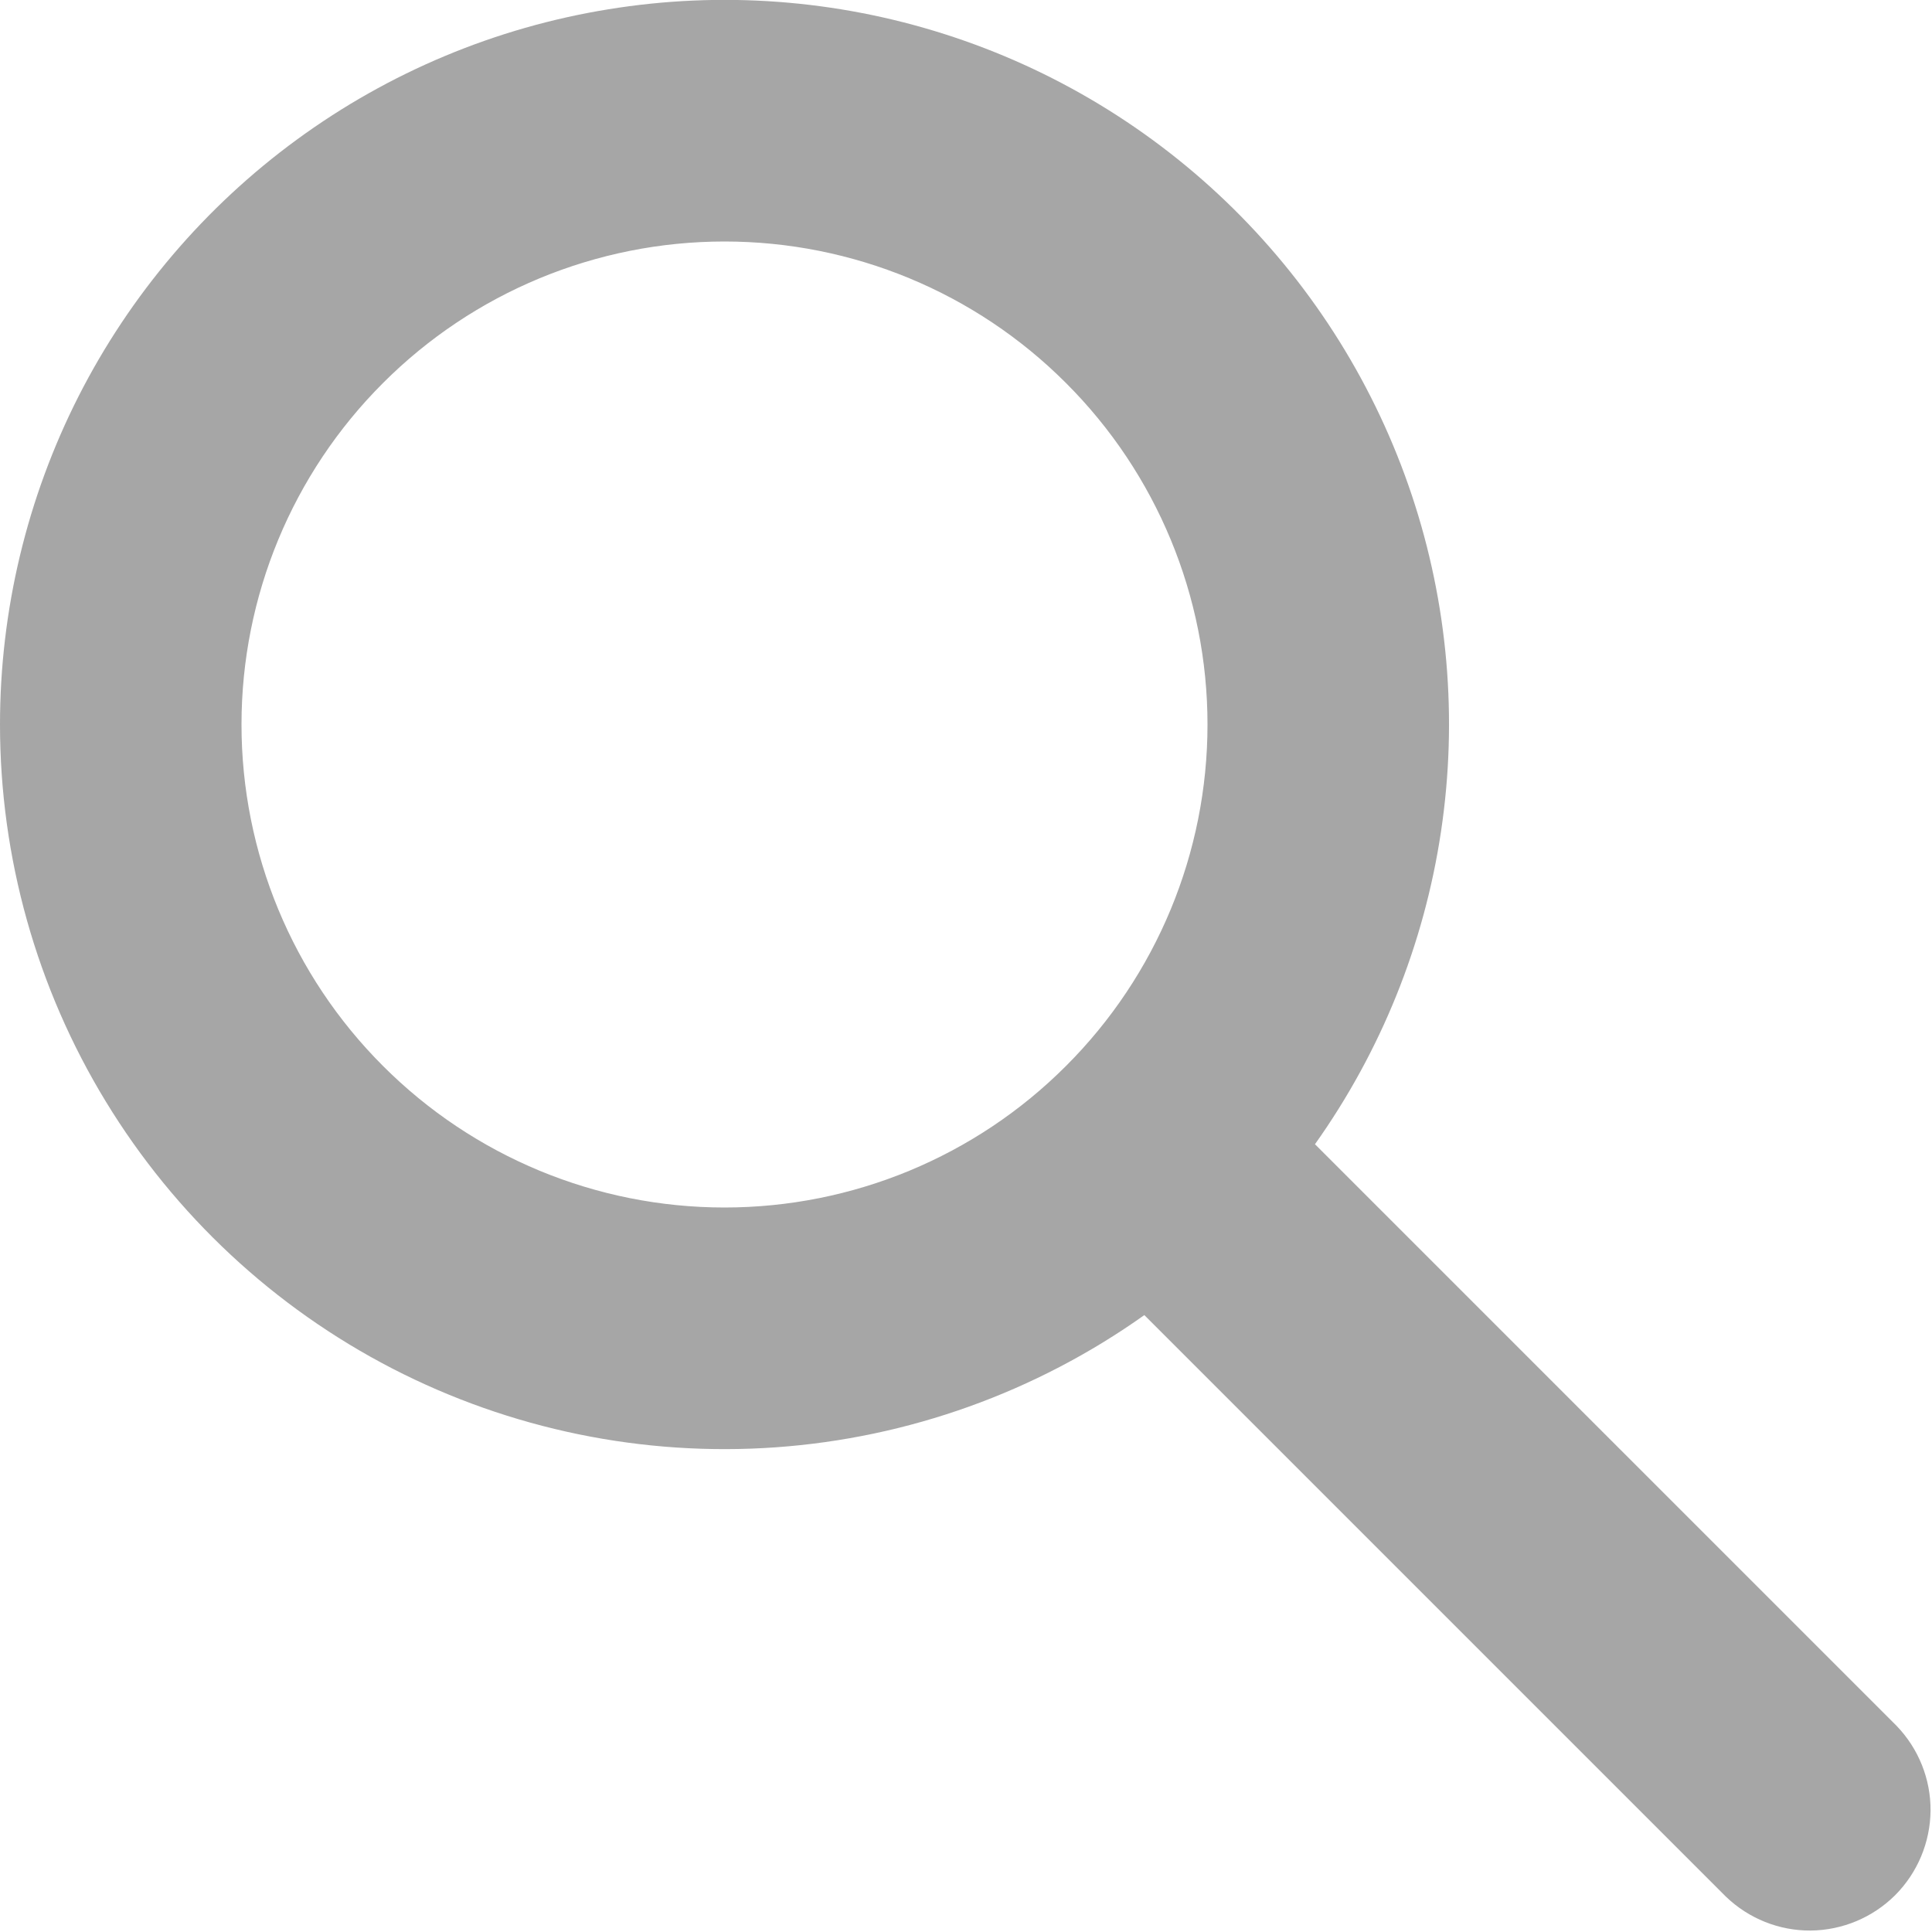
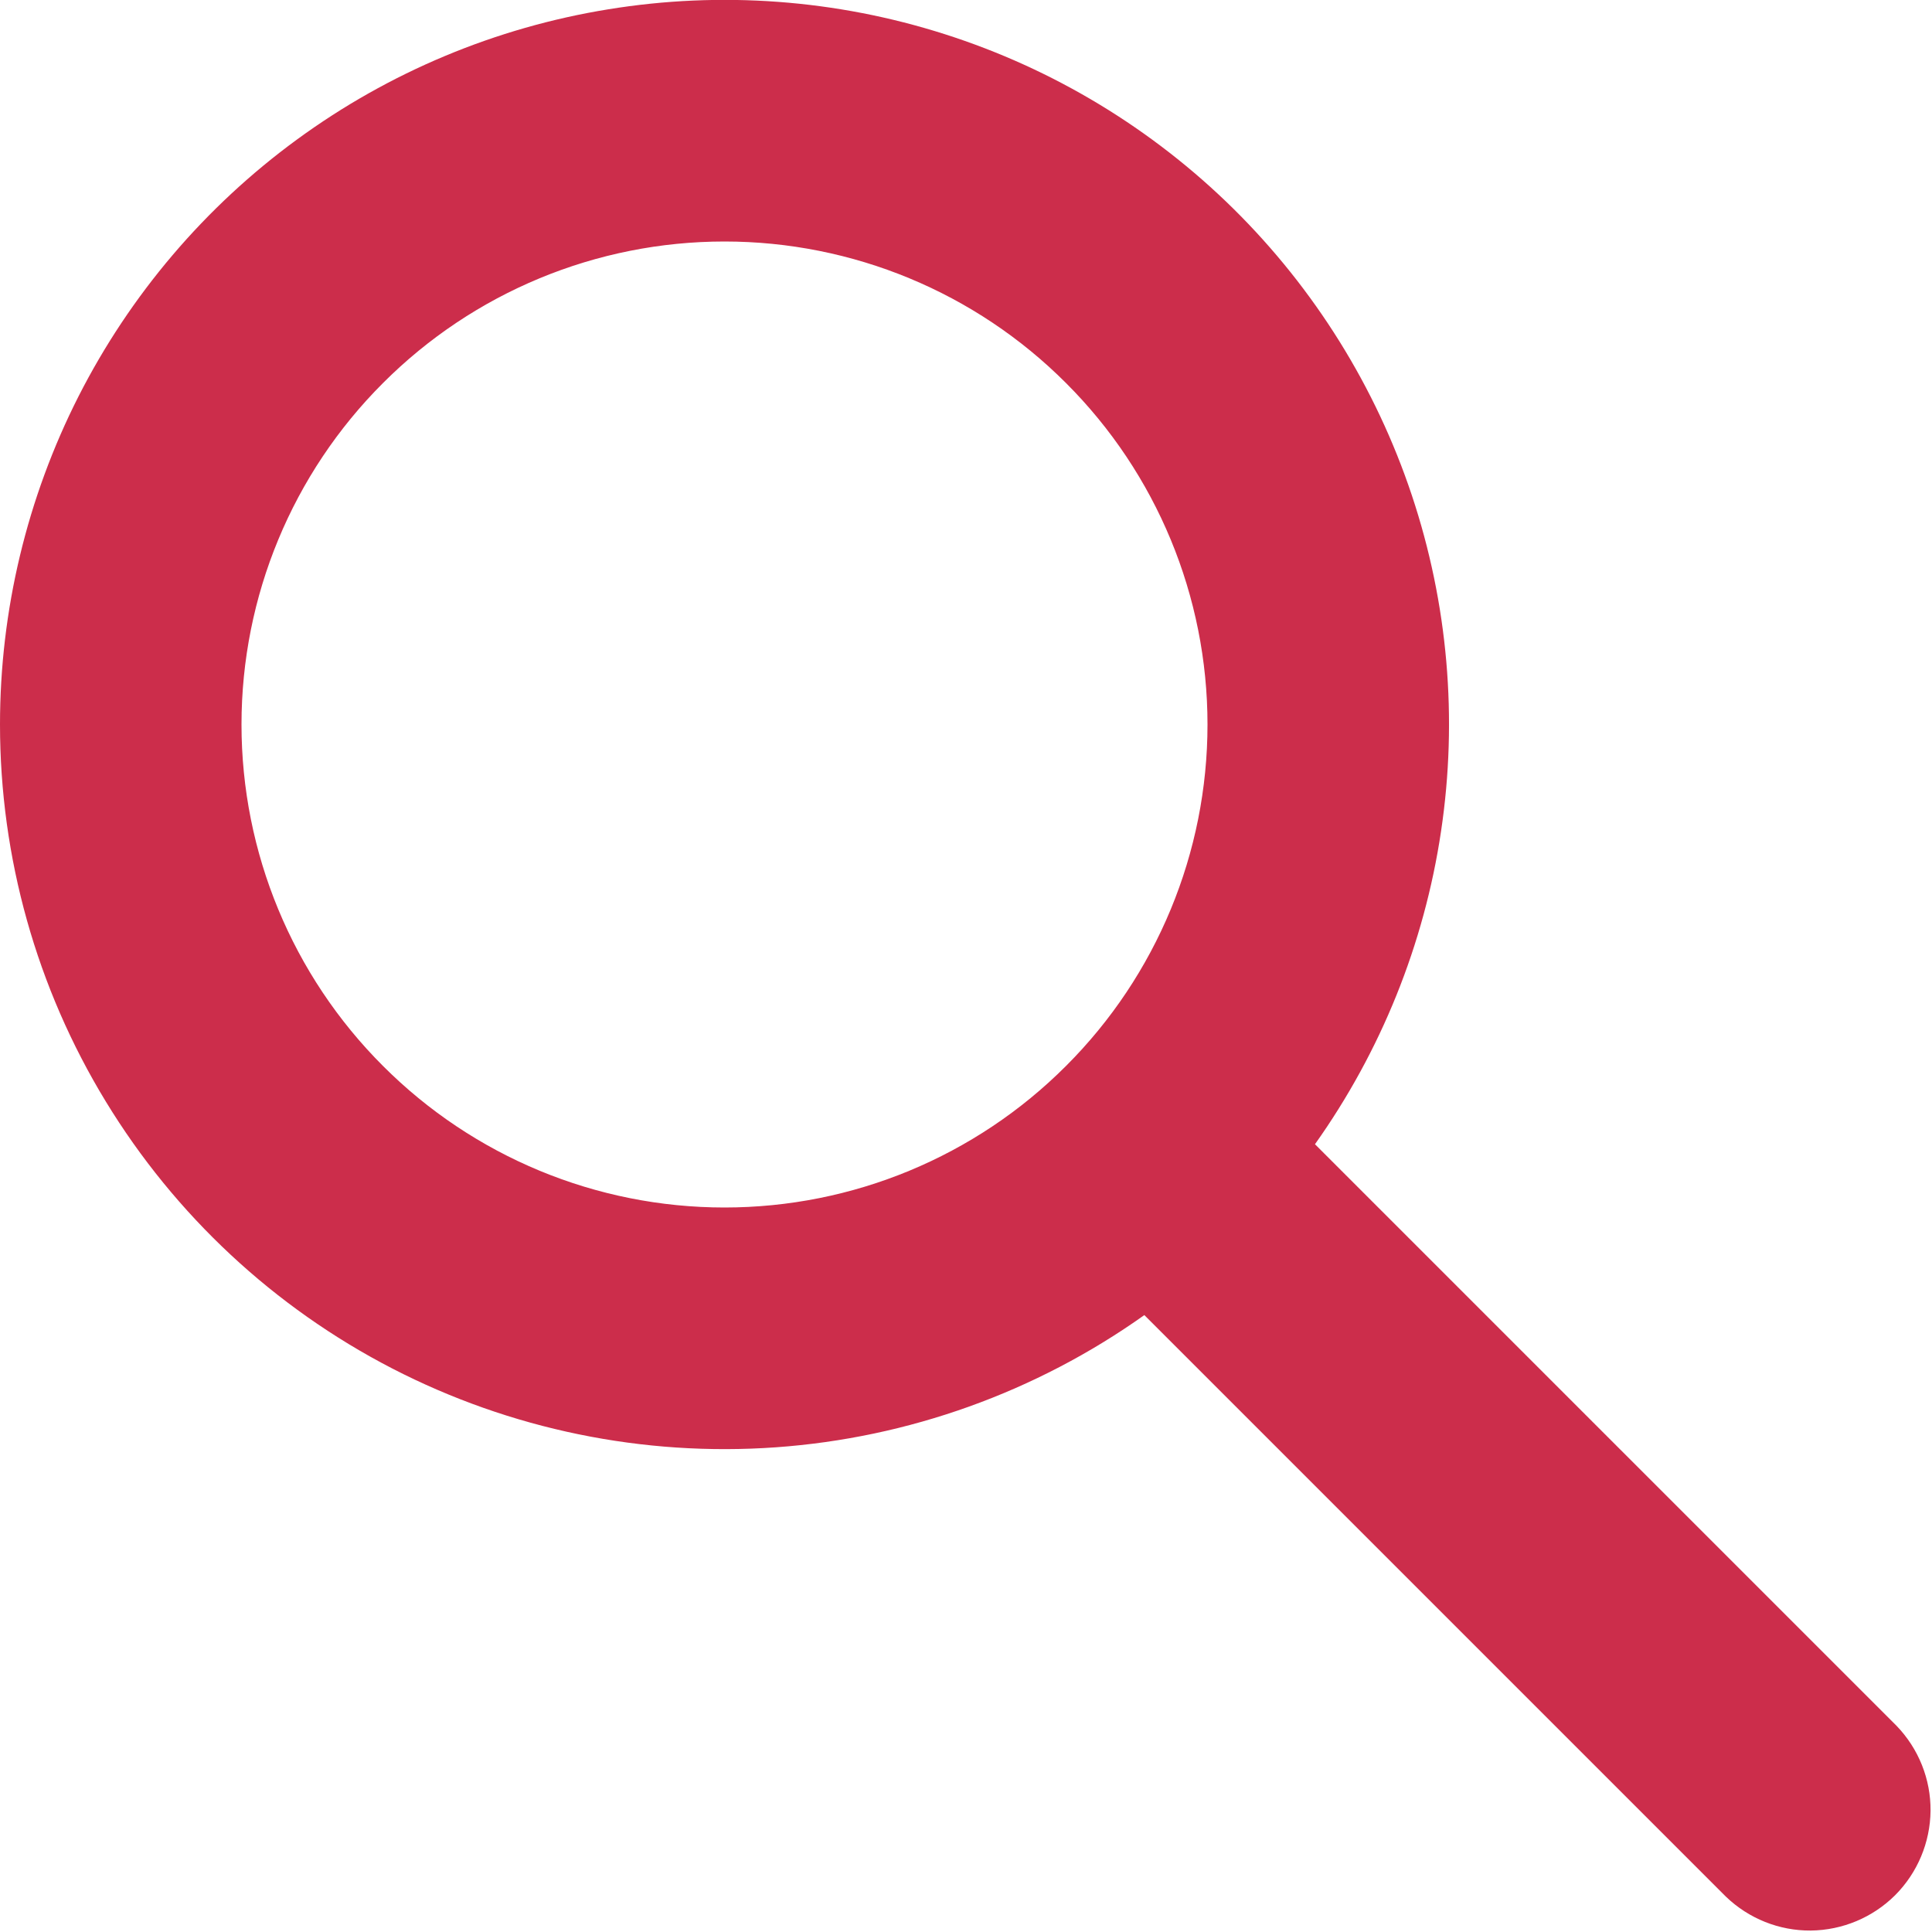
<svg xmlns="http://www.w3.org/2000/svg" width="16" height="16" viewBox="0 0 16 16" fill="none">
-   <path fill-rule="evenodd" clip-rule="evenodd" d="M6 2C4.939 2 3.922 2.421 3.172 3.172C2.421 3.922 2 4.939 2 6C2 7.061 2.421 8.078 3.172 8.828C3.922 9.579 4.939 10 6 10C7.061 10 8.078 9.579 8.828 8.828C9.579 8.078 10 7.061 10 6C10 4.939 9.579 3.922 8.828 3.172C8.078 2.421 7.061 2 6 2ZM1.13461e-07 6C-0 5.056 0.223 4.125 0.65 3.283C1.078 2.441 1.698 1.712 2.46 1.155C3.223 0.597 4.106 0.228 5.038 0.077C5.97 -0.075 6.925 -0.004 7.824 0.283C8.724 0.57 9.543 1.066 10.215 1.729C10.887 2.393 11.393 3.205 11.692 4.101C11.991 4.997 12.074 5.951 11.934 6.885C11.795 7.818 11.437 8.706 10.89 9.476L15.707 14.293C15.889 14.482 15.99 14.734 15.988 14.996C15.985 15.259 15.88 15.509 15.695 15.695C15.509 15.88 15.259 15.985 14.996 15.988C14.734 15.99 14.482 15.889 14.293 15.707L9.477 10.891C8.579 11.529 7.523 11.908 6.425 11.986C5.326 12.064 4.227 11.838 3.248 11.333C2.27 10.828 1.449 10.063 0.876 9.122C0.303 8.182 -0 7.101 1.13461e-07 6Z" fill="#a6a6a6" />
+   <path fill-rule="evenodd" clip-rule="evenodd" d="M6 2C4.939 2 3.922 2.421 3.172 3.172C2.421 3.922 2 4.939 2 6C2 7.061 2.421 8.078 3.172 8.828C3.922 9.579 4.939 10 6 10C7.061 10 8.078 9.579 8.828 8.828C9.579 8.078 10 7.061 10 6C10 4.939 9.579 3.922 8.828 3.172C8.078 2.421 7.061 2 6 2ZM1.13461e-07 6C-0 5.056 0.223 4.125 0.65 3.283C1.078 2.441 1.698 1.712 2.46 1.155C3.223 0.597 4.106 0.228 5.038 0.077C5.97 -0.075 6.925 -0.004 7.824 0.283C8.724 0.57 9.543 1.066 10.215 1.729C10.887 2.393 11.393 3.205 11.692 4.101C11.991 4.997 12.074 5.951 11.934 6.885C11.795 7.818 11.437 8.706 10.89 9.476L15.707 14.293C15.889 14.482 15.99 14.734 15.988 14.996C15.985 15.259 15.88 15.509 15.695 15.695C15.509 15.88 15.259 15.985 14.996 15.988C14.734 15.99 14.482 15.889 14.293 15.707L9.477 10.891C8.579 11.529 7.523 11.908 6.425 11.986C5.326 12.064 4.227 11.838 3.248 11.333C2.27 10.828 1.449 10.063 0.876 9.122C0.303 8.182 -0 7.101 1.13461e-07 6Z" fill="#CC2D4B" />
</svg>
